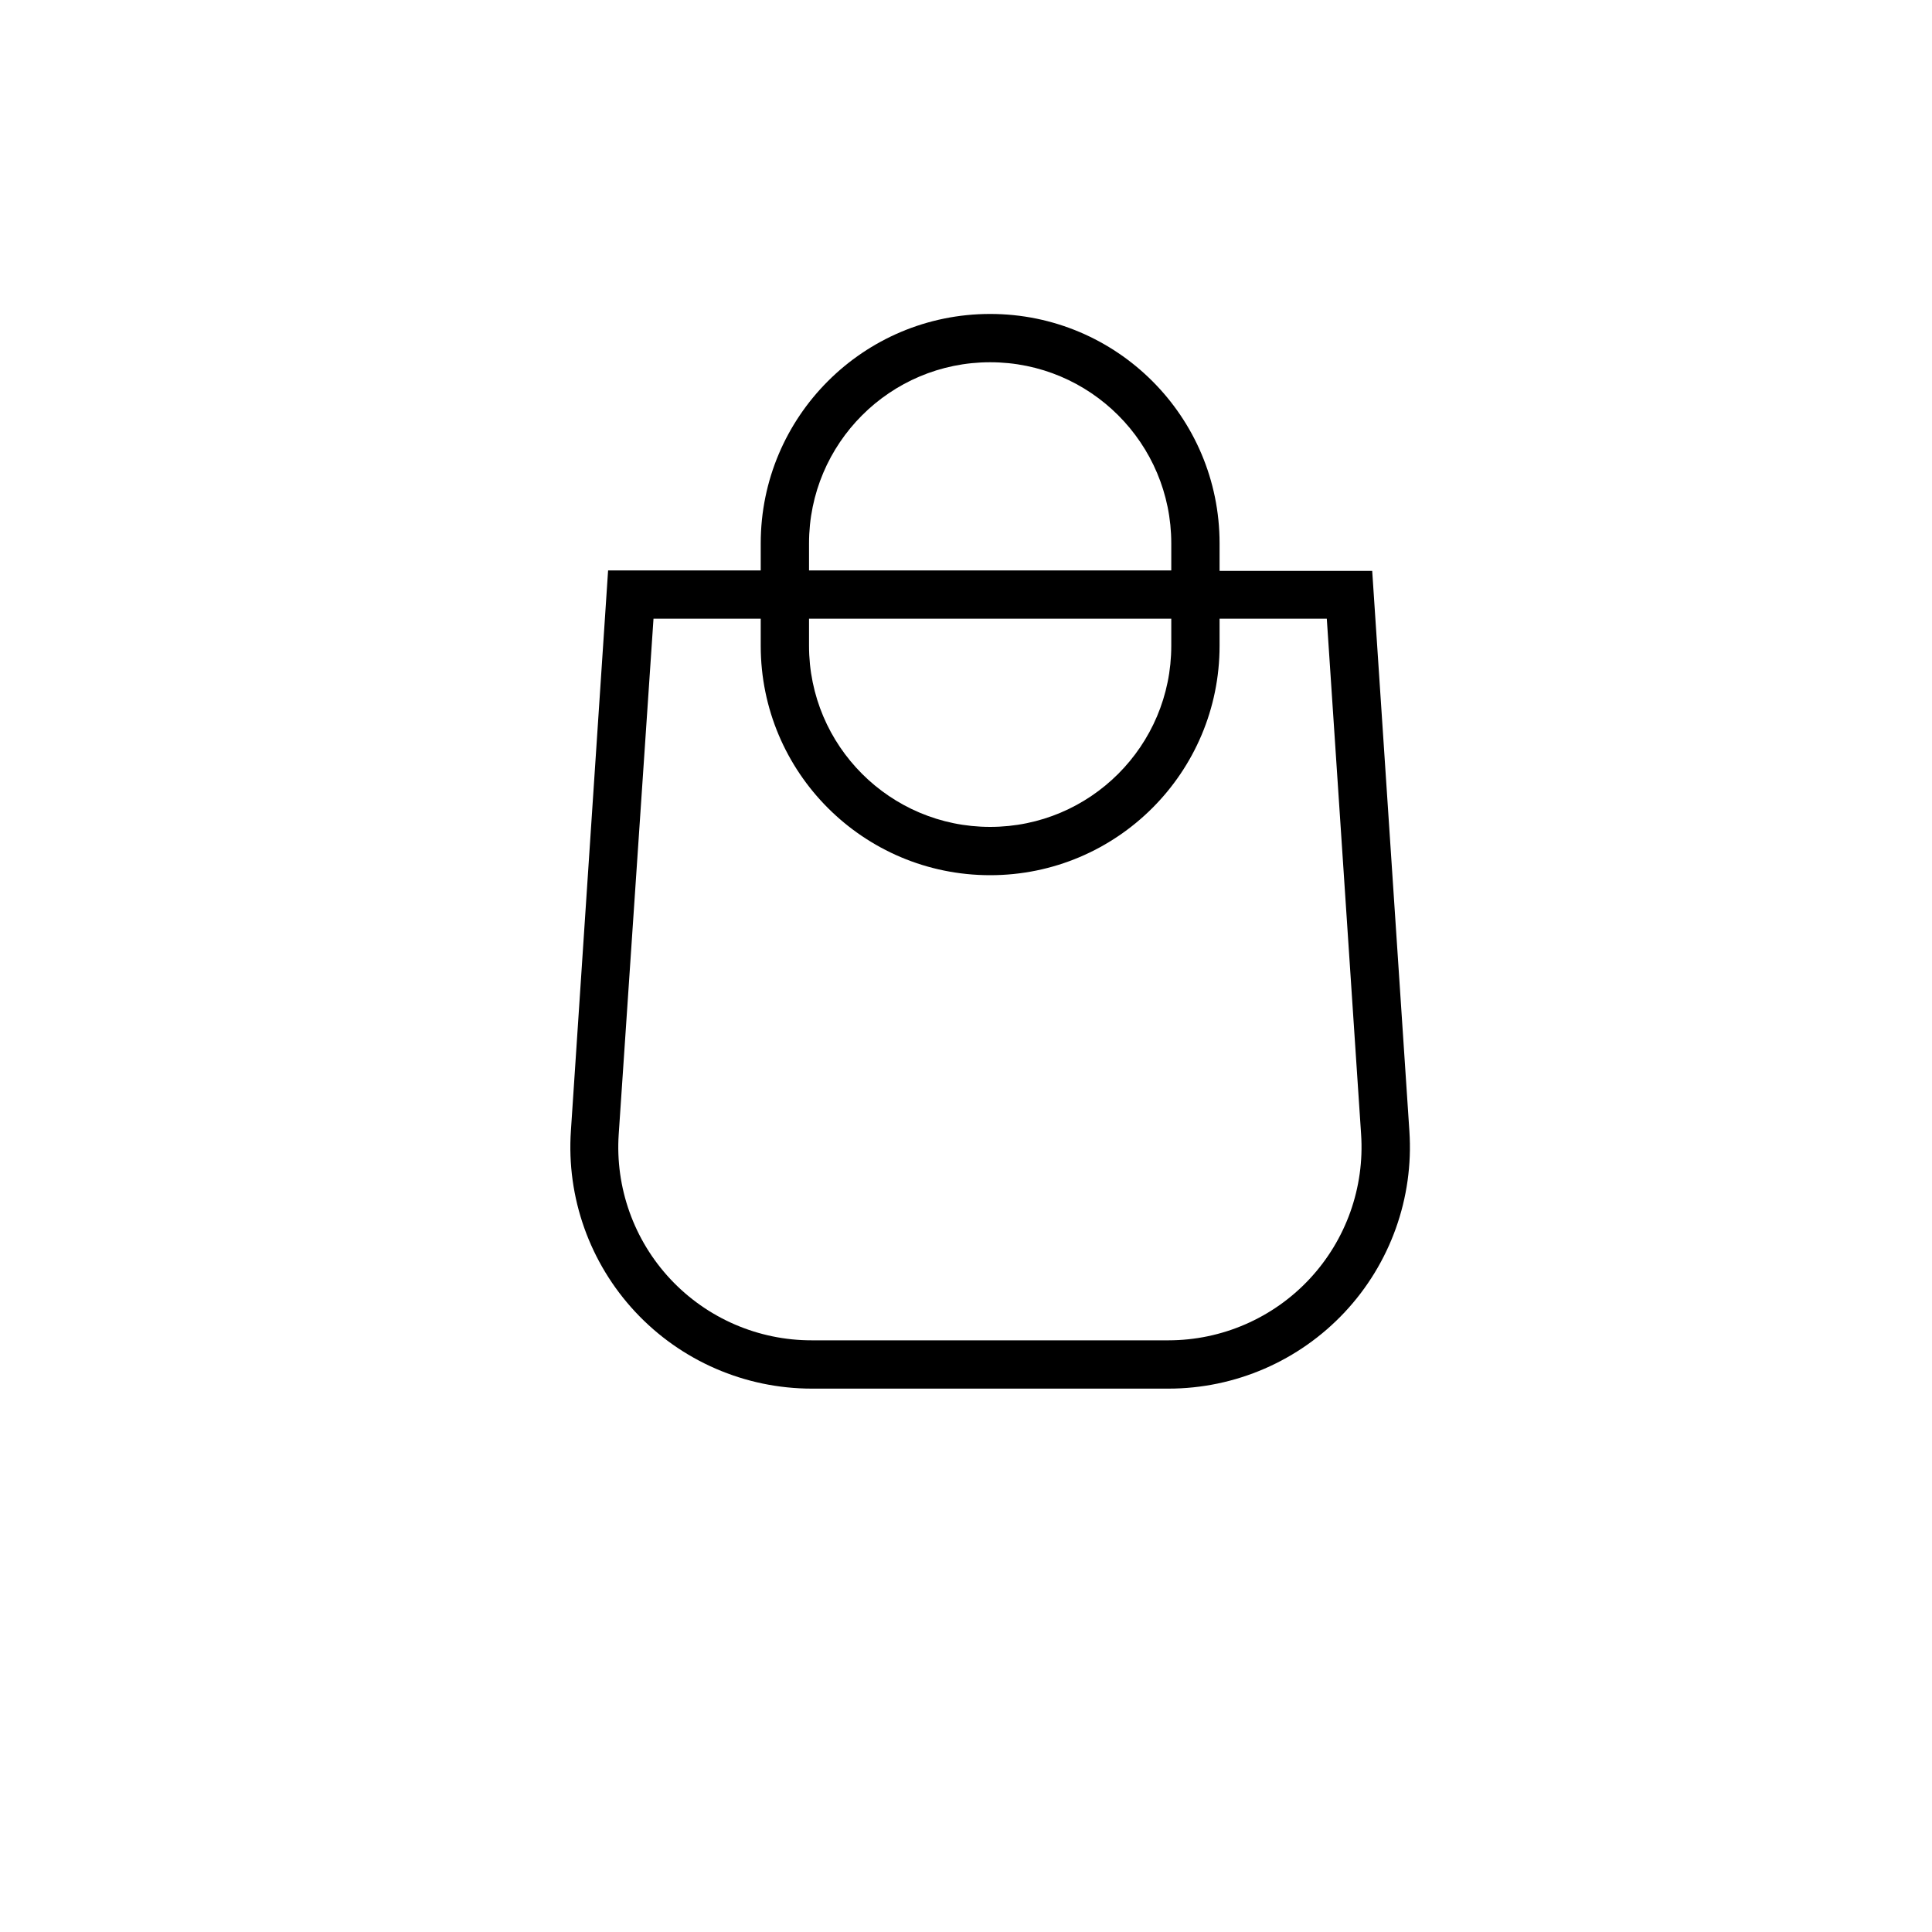
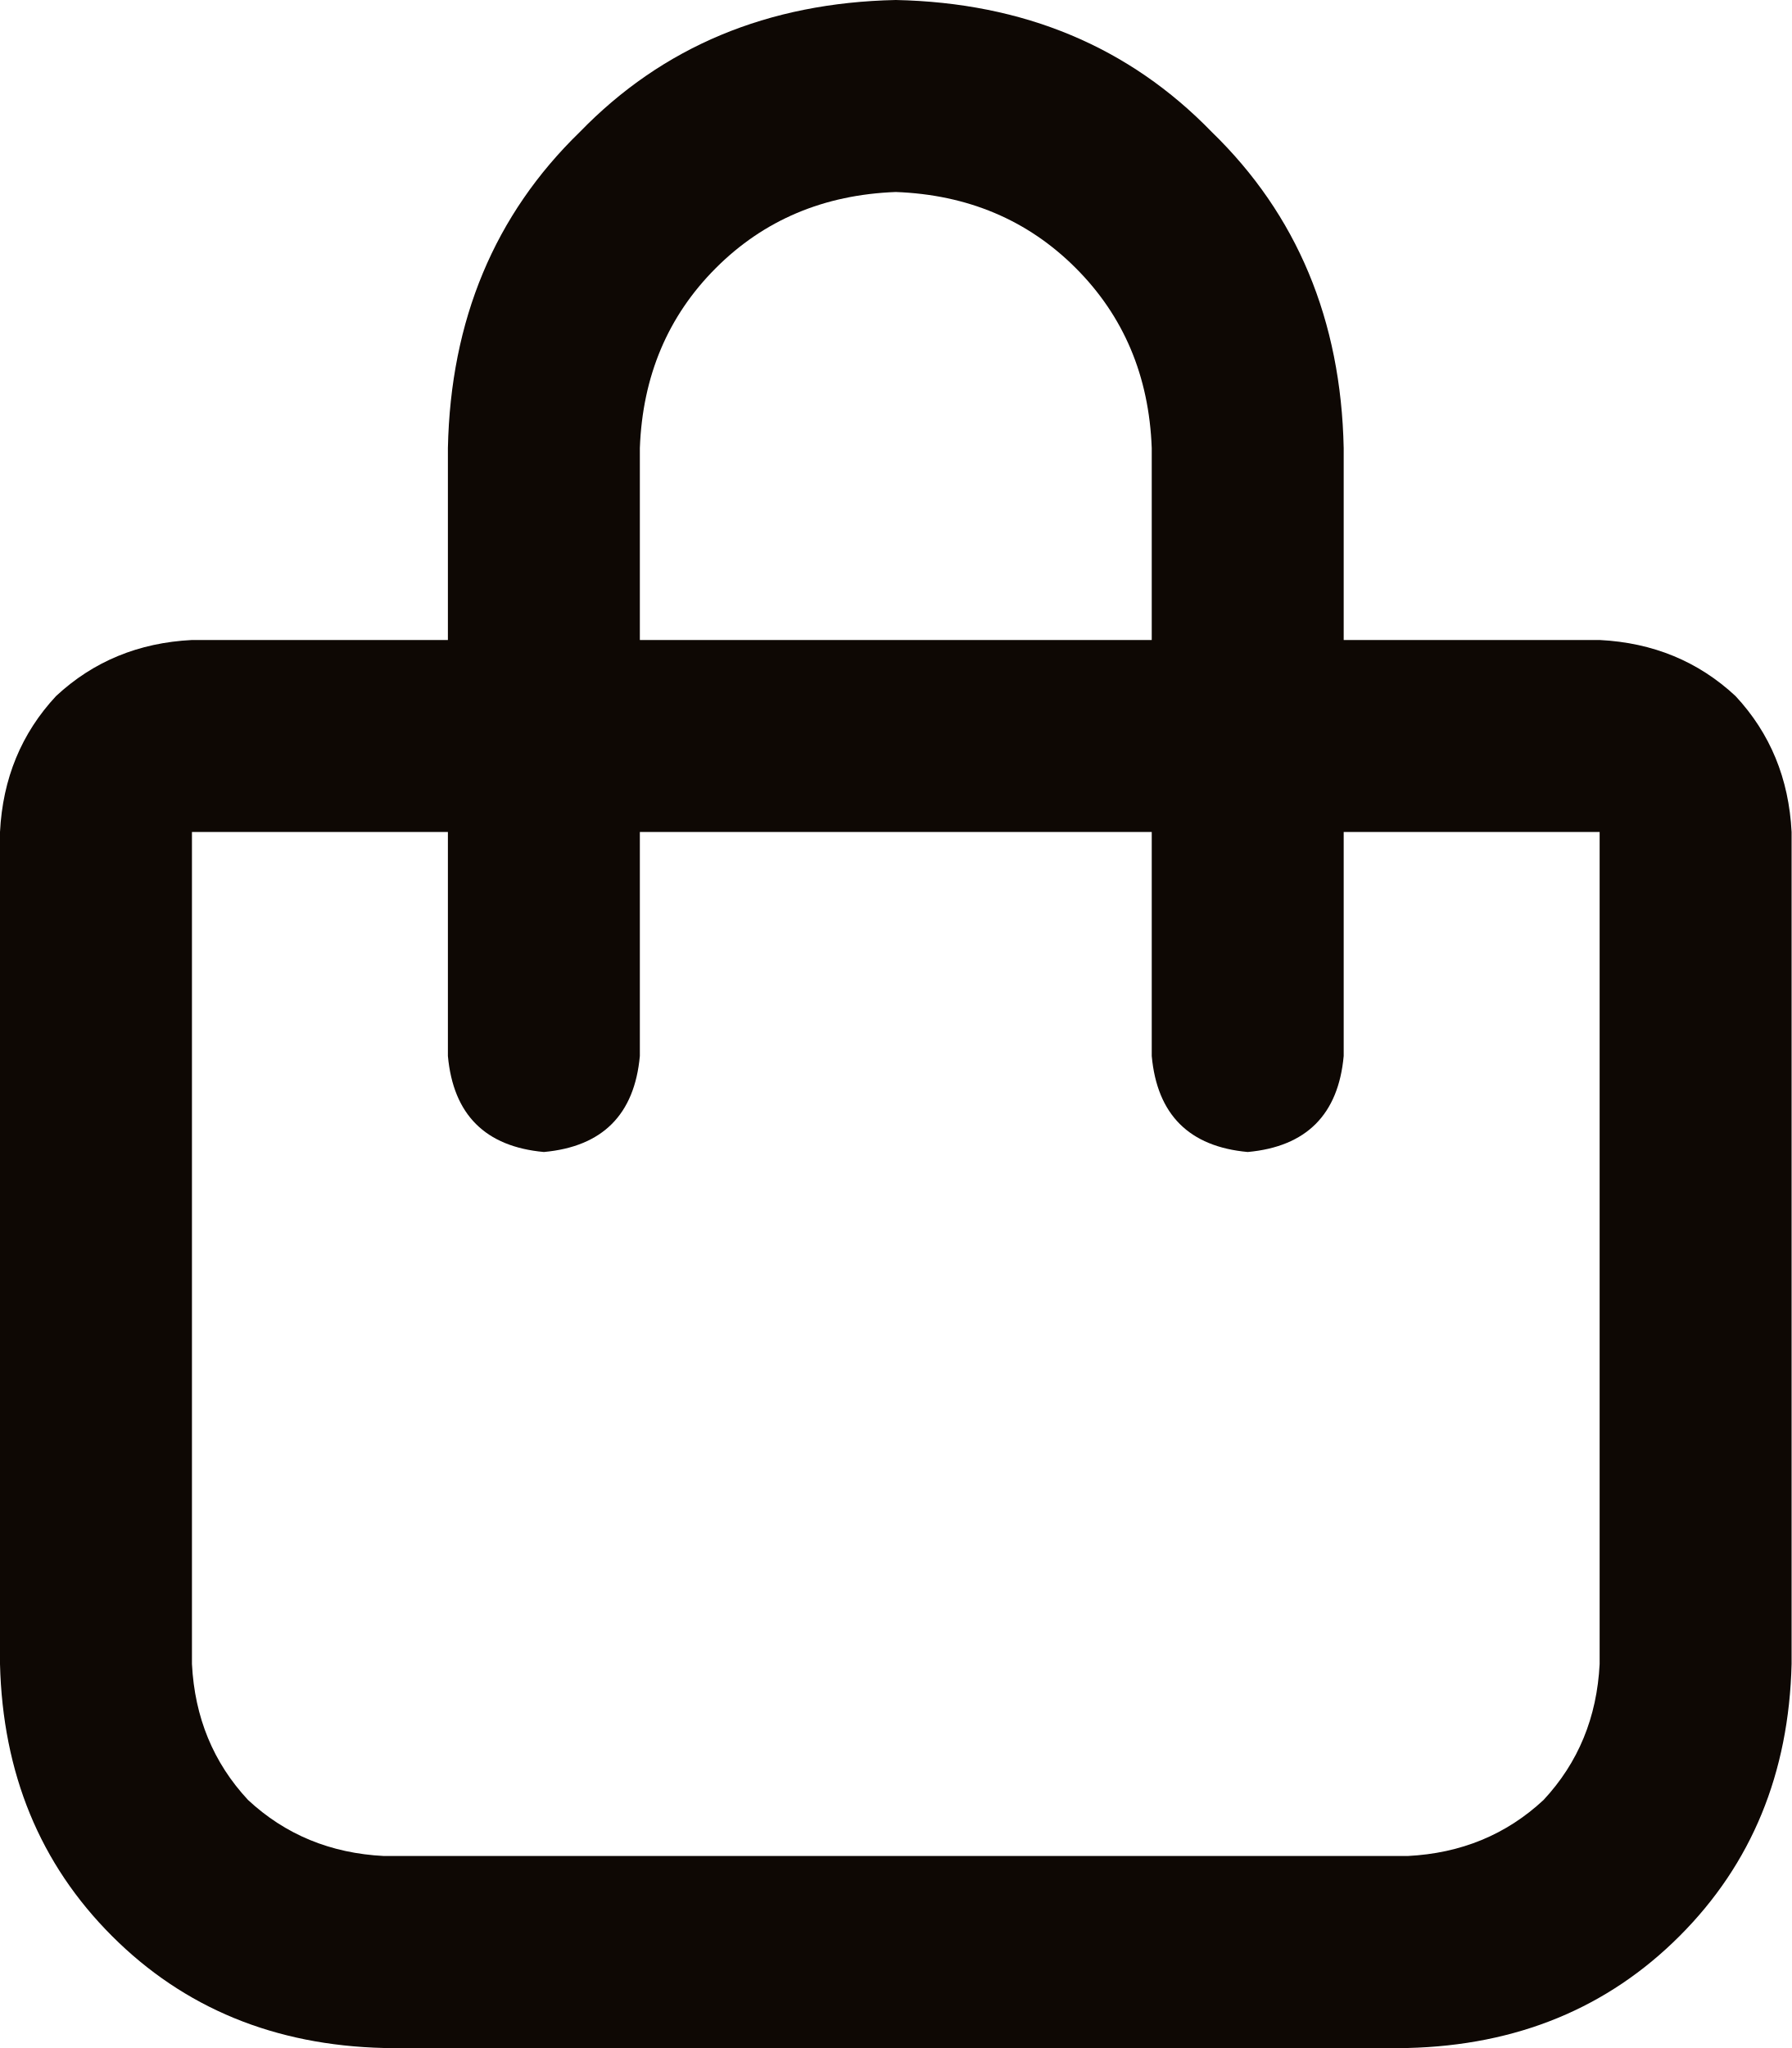
- <svg xmlns="http://www.w3.org/2000/svg" fill="none" class="icon icon-cart" viewBox="0 0 40 40">
-   <path fill="currentColor" fill-rule="evenodd" d="M20.5 6.5a4.75 4.75 0 0 0-4.75 4.75v.56h-3.16l-.77 11.6a5 5 0 0 0 4.99 5.34h7.38a5 5 0 0 0 4.99-5.33l-.77-11.6h-3.16v-.57A4.75 4.75 0 0 0 20.5 6.5m3.75 5.31v-.56a3.75 3.75 0 1 0-7.5 0v.56zm-7.5 1h7.5v.56a3.75 3.75 0 1 1-7.5 0zm-1 0v.56a4.75 4.75 0 1 0 9.5 0v-.56h2.22l.71 10.67a4 4 0 0 1-3.99 4.27h-7.38a4 4 0 0 1-4-4.27l.72-10.67z" />
+ <svg xmlns="http://www.w3.org/2000/svg" class="icon icon-cart" width="14" height="16" viewBox="0 0 14 16" fill="none">
+   <path d="M3.5 5V3.5C3.521 2.5 3.865 1.677 4.531 1.031C5.177 0.365 6 0.021 7 0C8 0.021 8.823 0.365 9.469 1.031C10.135 1.677 10.479 2.5 10.5 3.5V5H12.5C12.917 5.021 13.271 5.167 13.562 5.438C13.833 5.729 13.979 6.083 14 6.5V13C13.979 13.854 13.688 14.562 13.125 15.125C12.562 15.688 11.854 15.979 11 16H3C2.146 15.979 1.438 15.688 0.875 15.125C0.312 14.562 0.021 13.854 0 13V6.5C0.021 6.083 0.167 5.729 0.438 5.438C0.729 5.167 1.083 5.021 1.5 5H3.5ZM5 5H9V3.5C8.979 2.938 8.781 2.469 8.406 2.094C8.031 1.719 7.562 1.521 7 1.5C6.438 1.521 5.969 1.719 5.594 2.094C5.219 2.469 5.021 2.938 5 3.5V5ZM1.5 6.5V13C1.521 13.417 1.667 13.771 1.938 14.062C2.229 14.333 2.583 14.479 3 14.5H11C11.417 14.479 11.771 14.333 12.062 14.062C12.333 13.771 12.479 13.417 12.5 13V6.5H10.5V8.25C10.458 8.708 10.208 8.958 9.75 9C9.292 8.958 9.042 8.708 9 8.25V6.5H5V8.25C4.958 8.708 4.708 8.958 4.25 9C3.792 8.958 3.542 8.708 3.5 8.25V6.5H1.5Z" fill="#0E0804" />
</svg>
